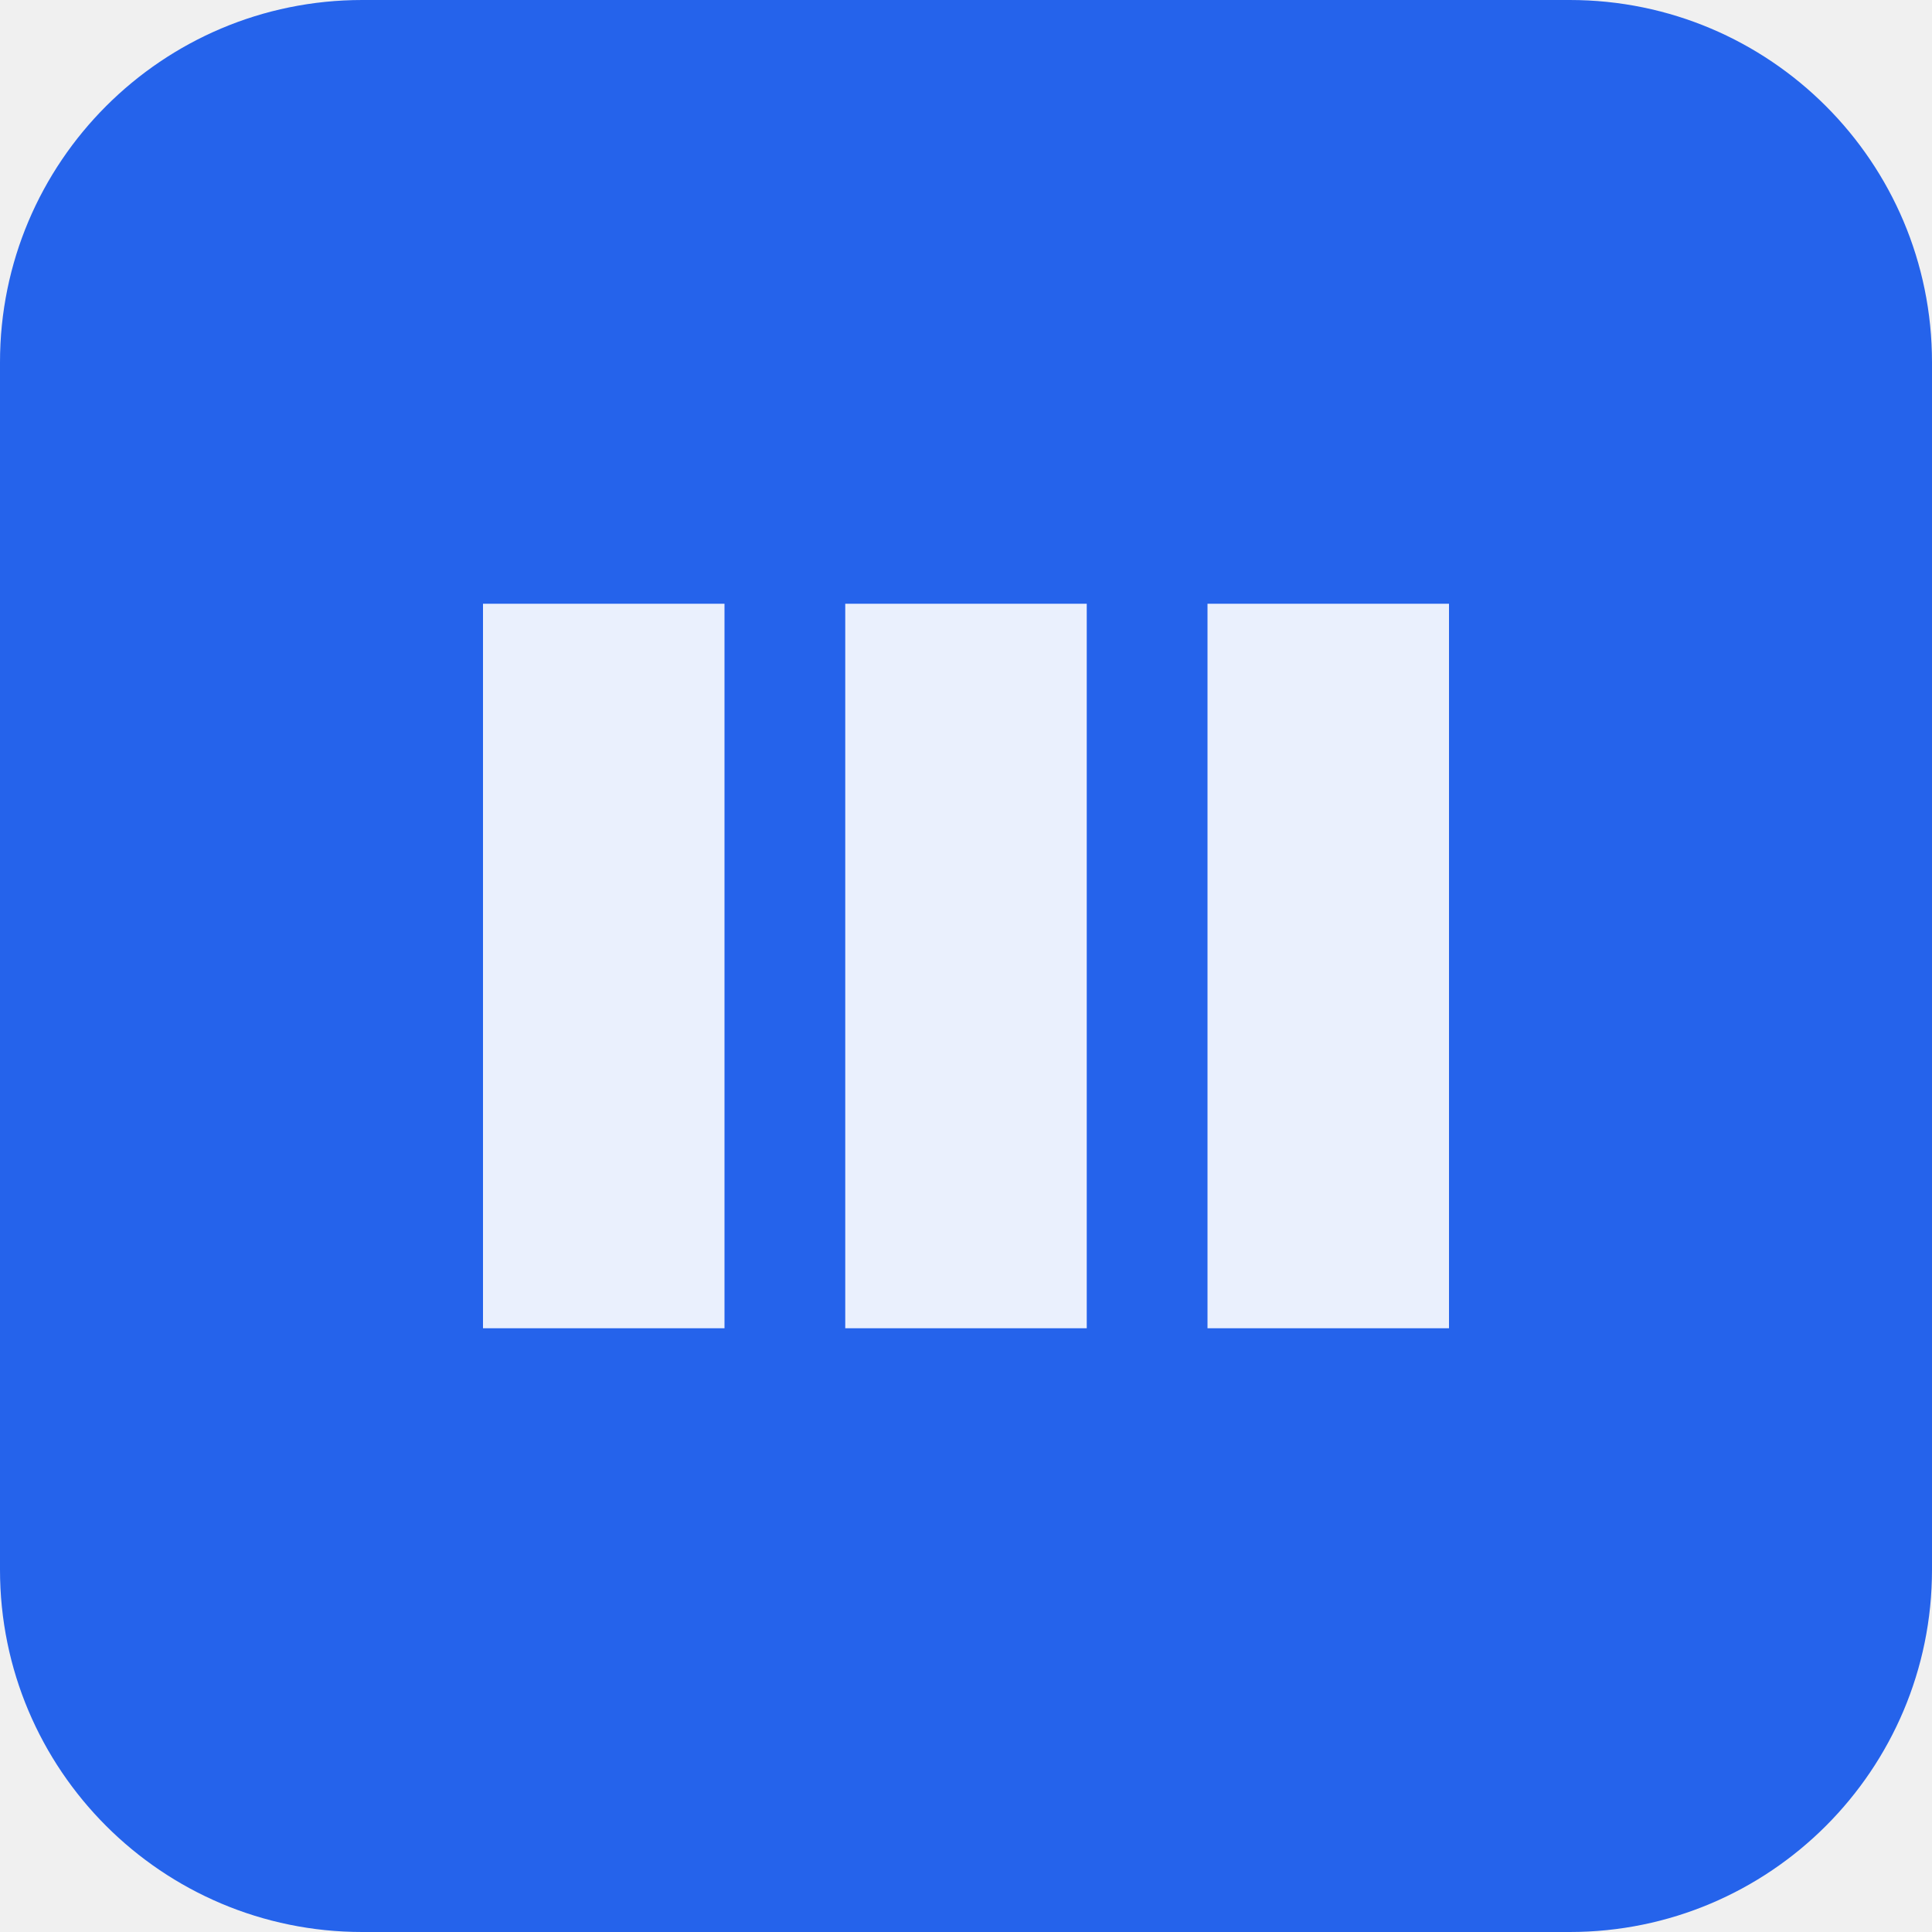
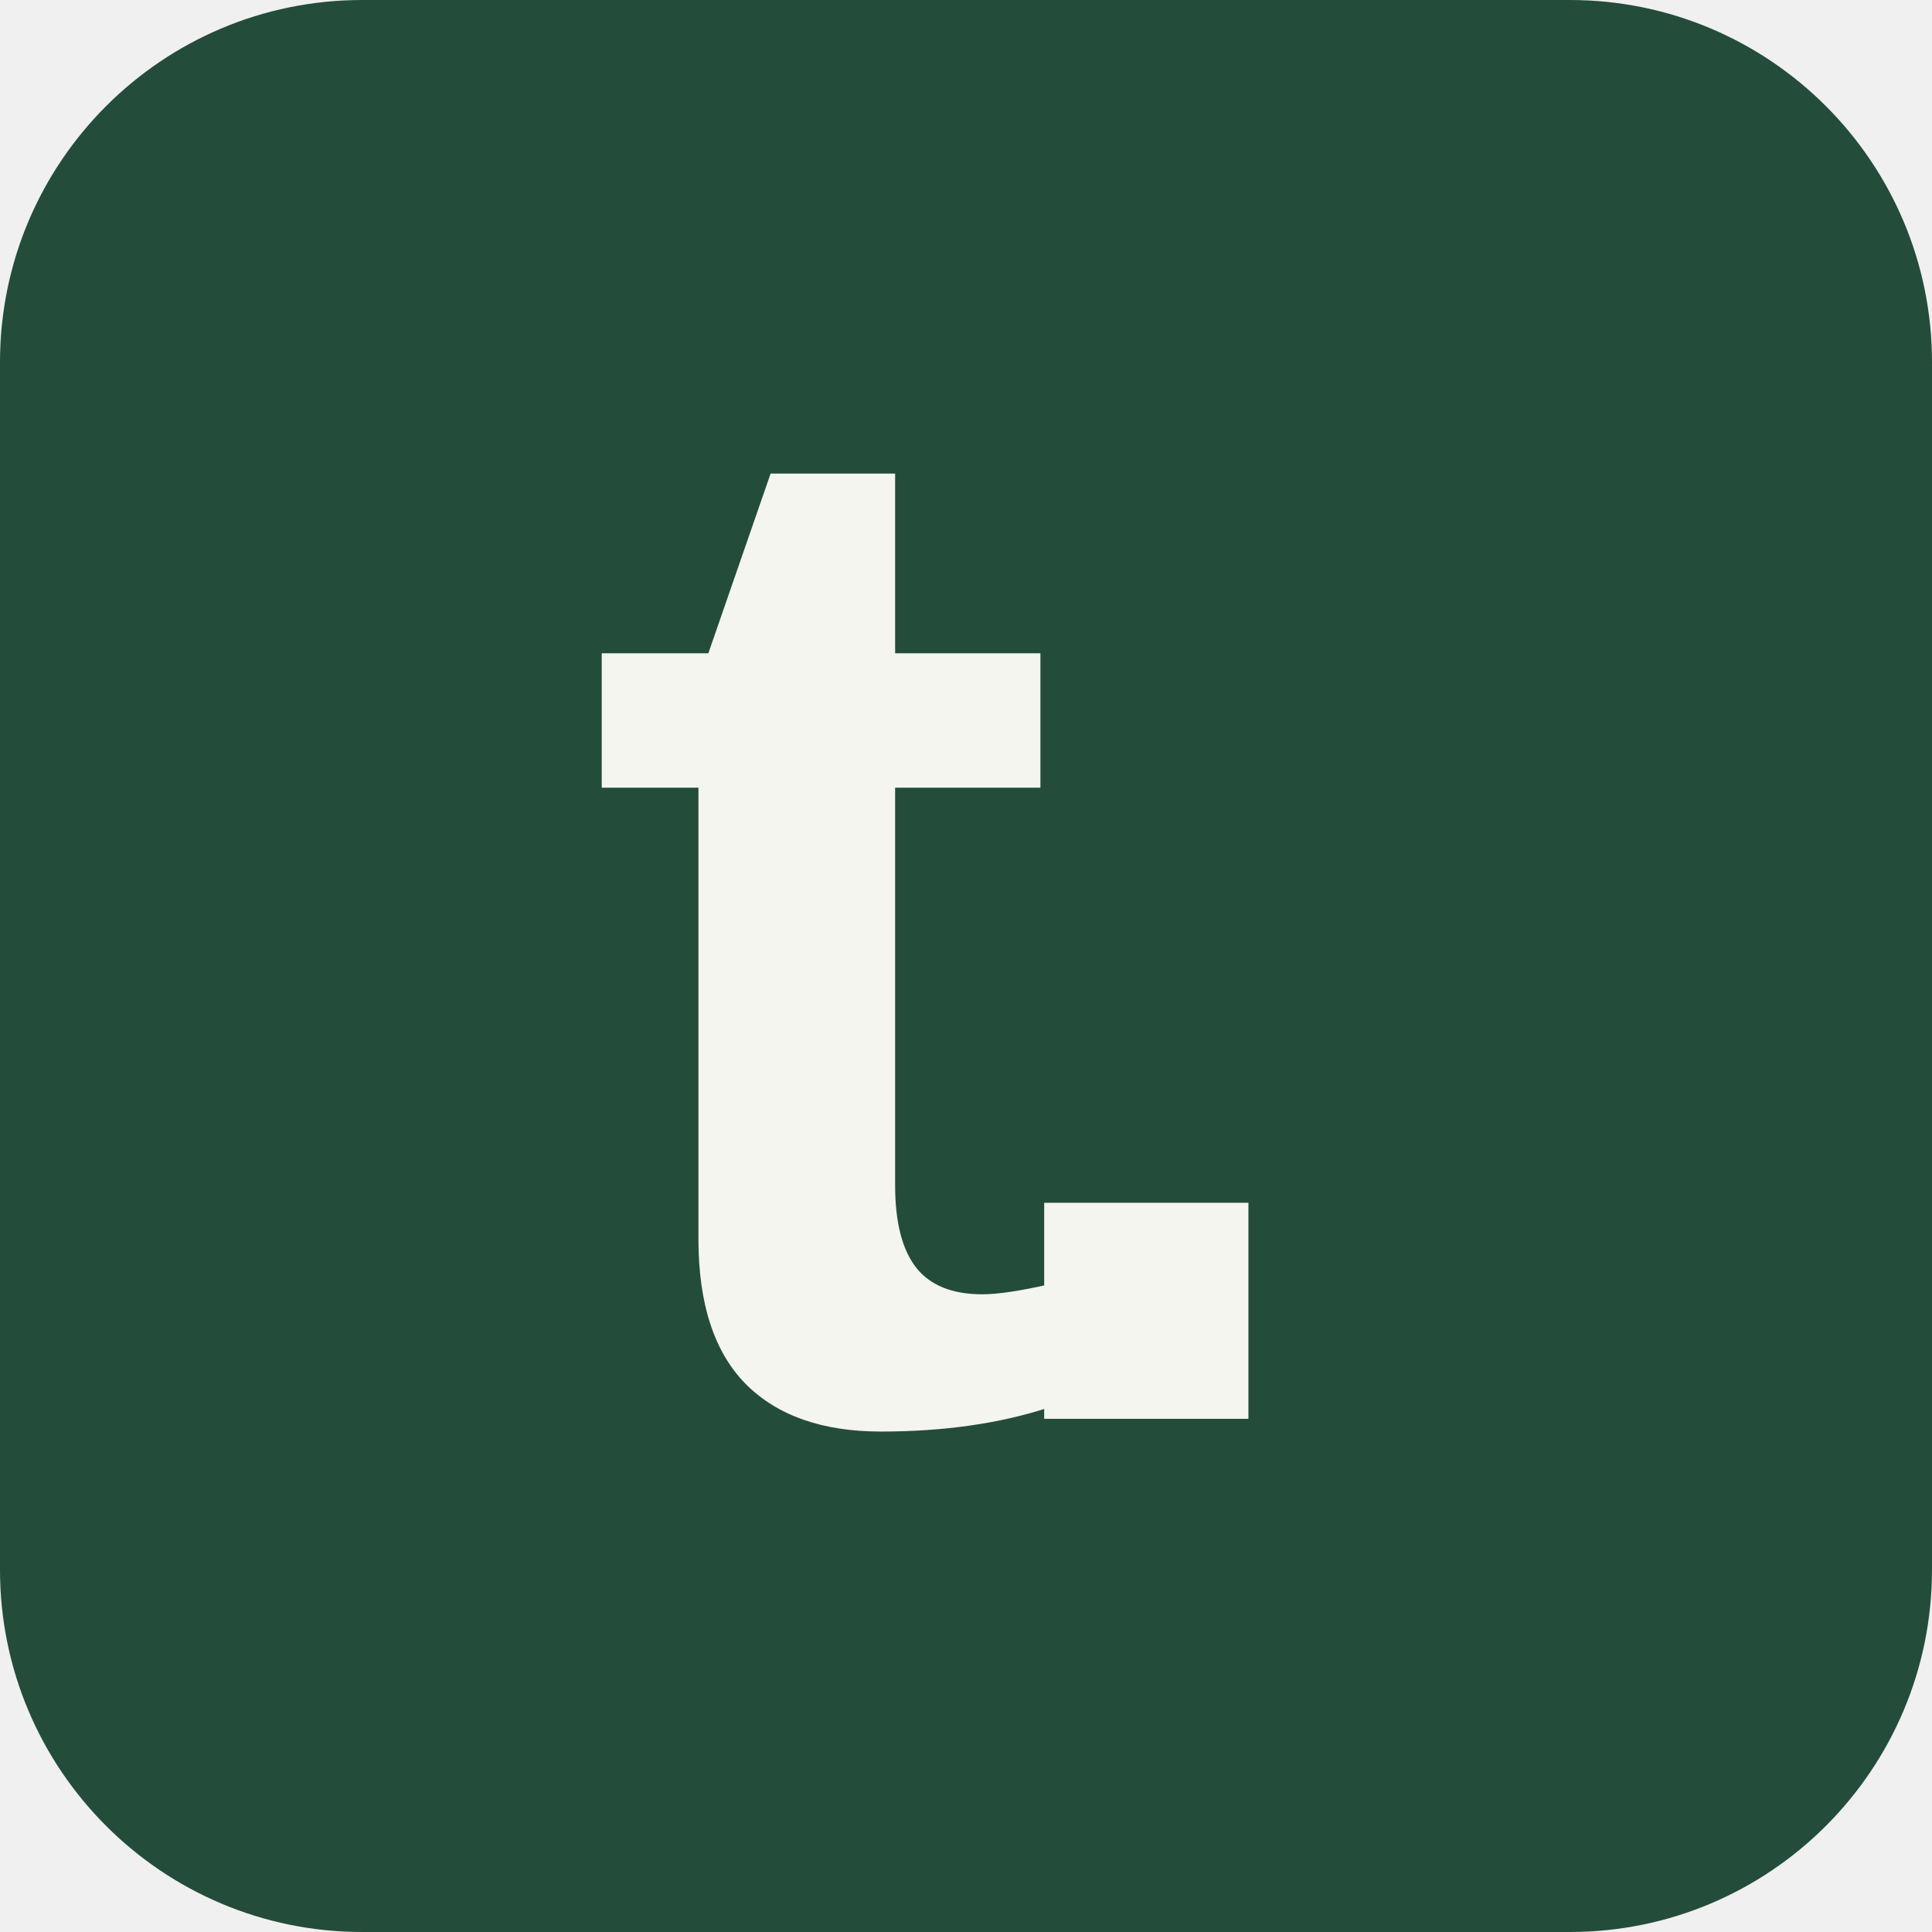
- <svg xmlns="http://www.w3.org/2000/svg" viewBox="0 0 32 32" fill="none">
-   <rect width="32" height="32" rx="6" fill="#2563eb" />
-   <path d="M8 10h4v12H8zM14 10h4v12h-4zM20 10h4v12h-4z" fill="#fff" opacity="0.9" />
+ <svg xmlns="http://www.w3.org/2000/svg" viewBox="0 0 64 64">
+   <rect width="64" height="64" rx="12" fill="#244c3b" />
+   <text x="32" y="47" text-anchor="middle" fill="#f4f5ef" font-family="Arial, sans-serif" font-size="48" font-weight="700" letter-spacing="-4">t.</text>
</svg>
